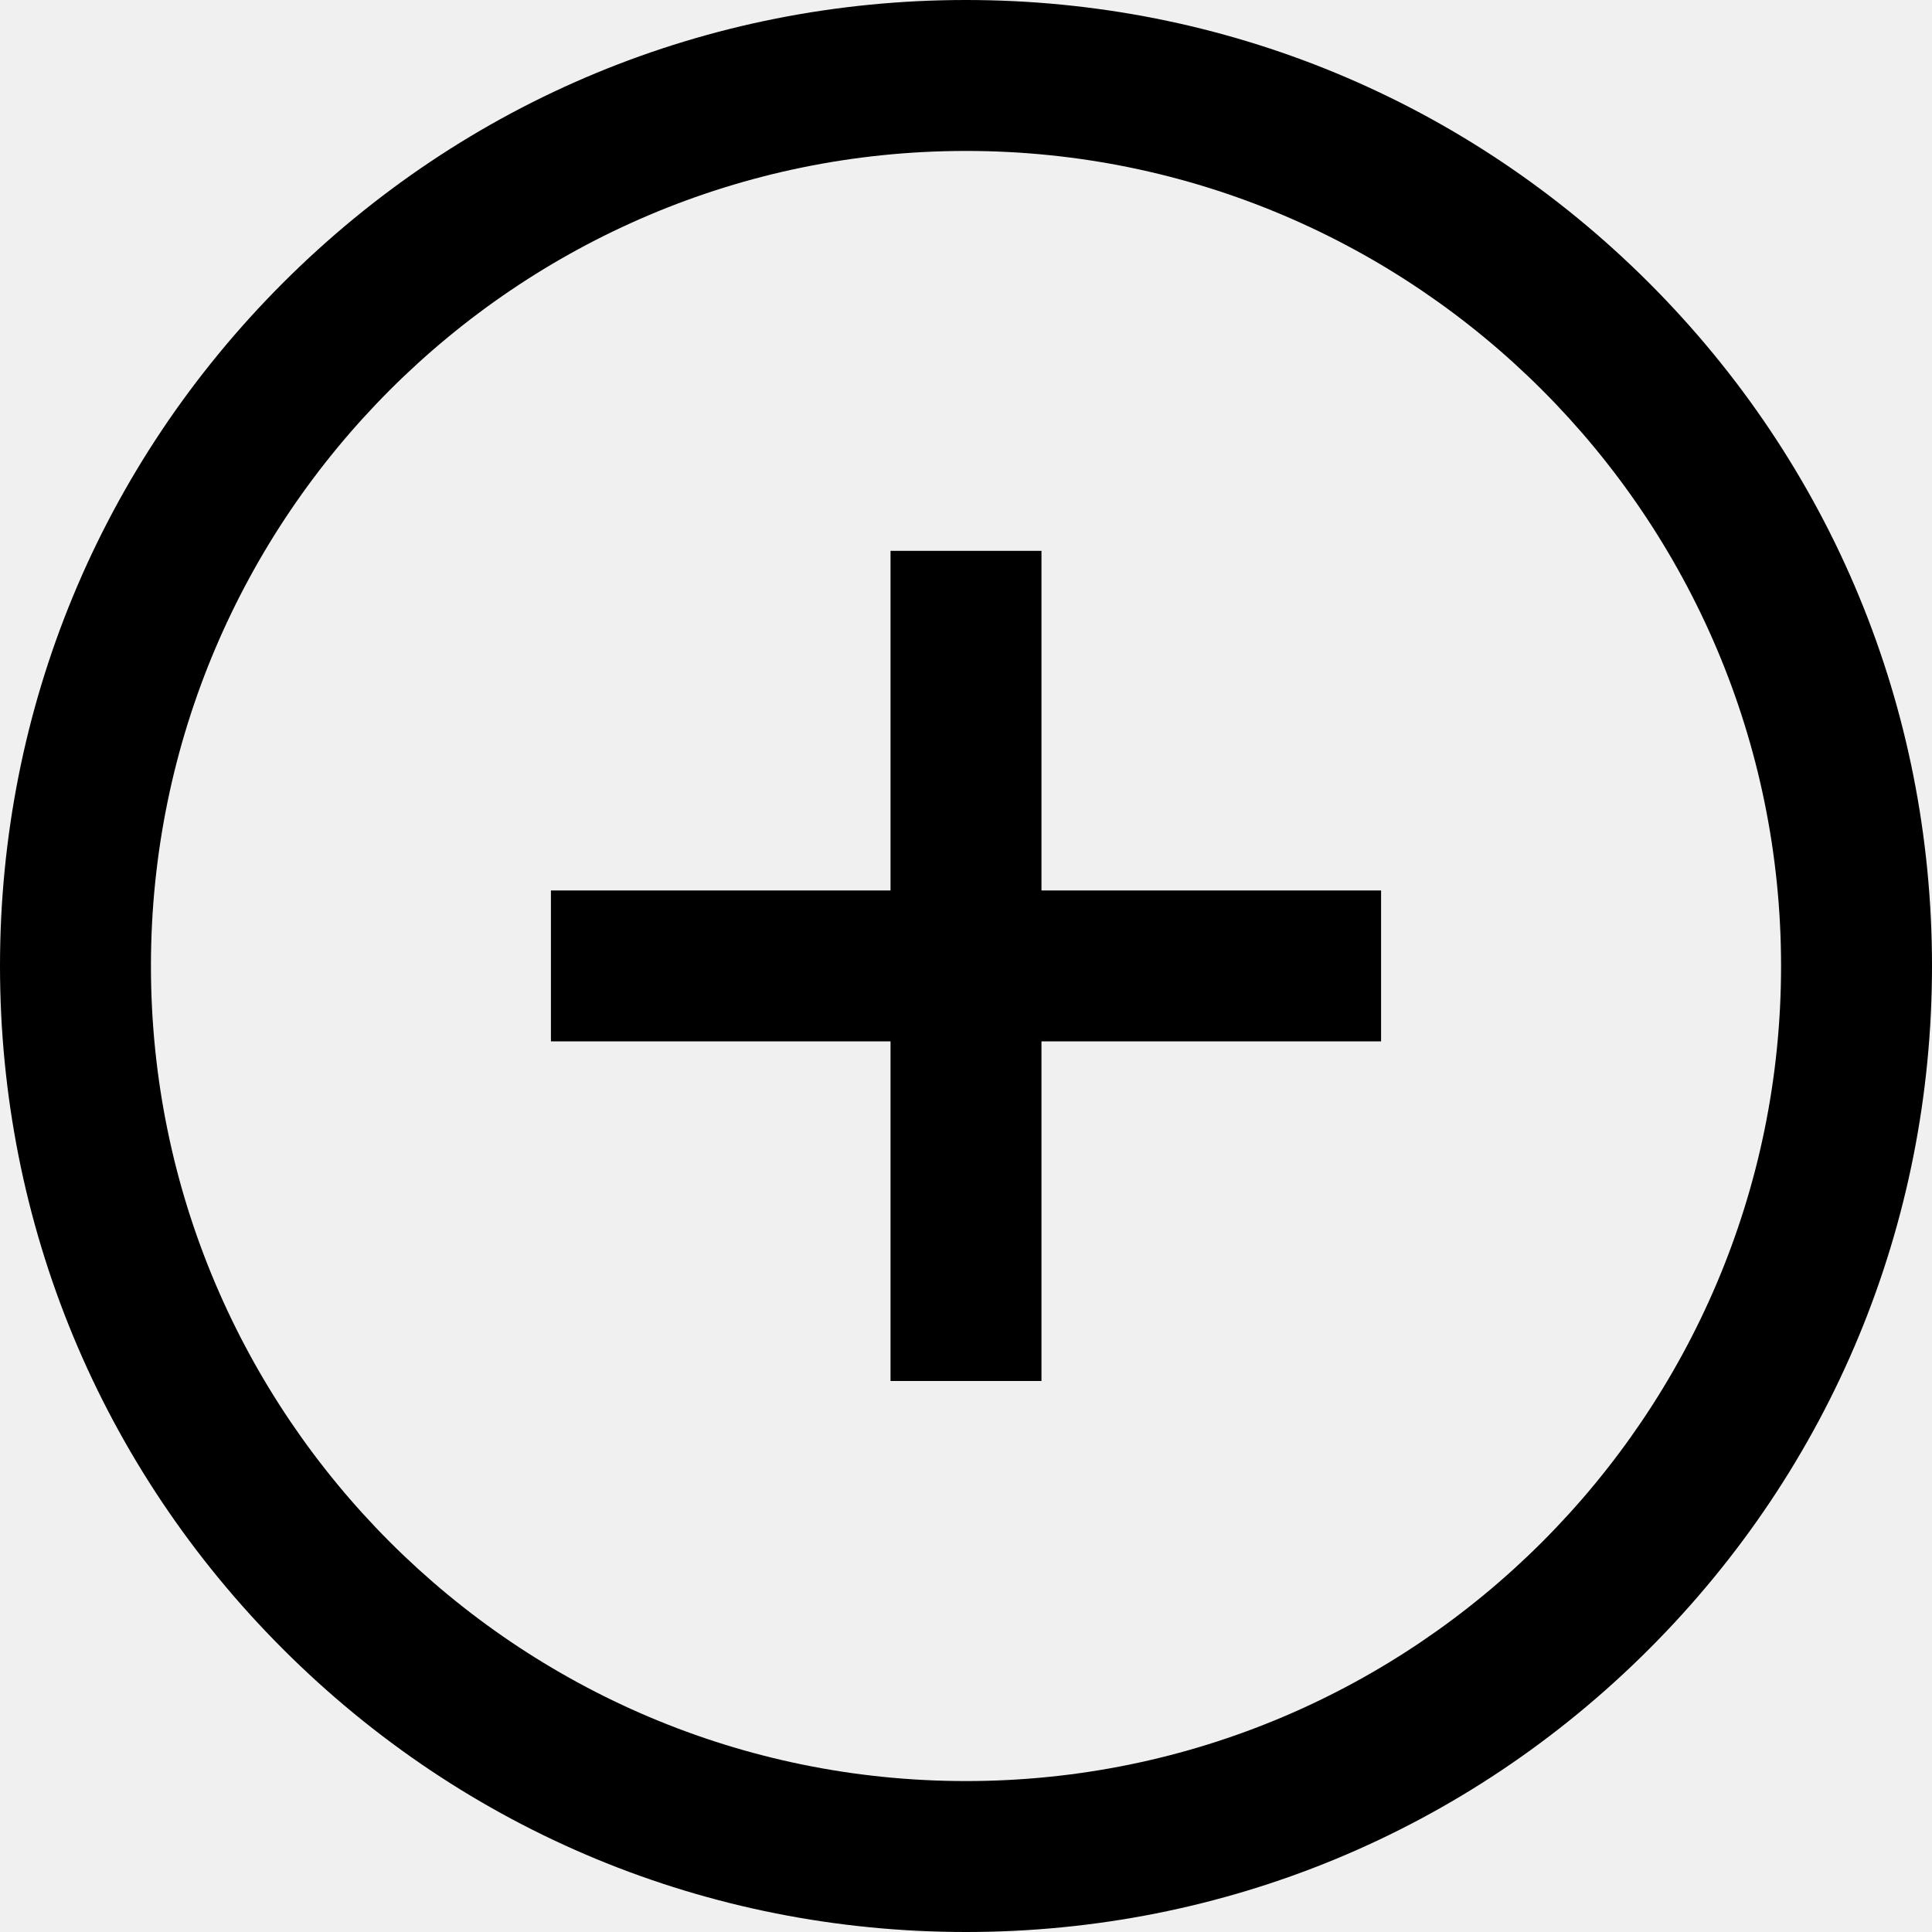
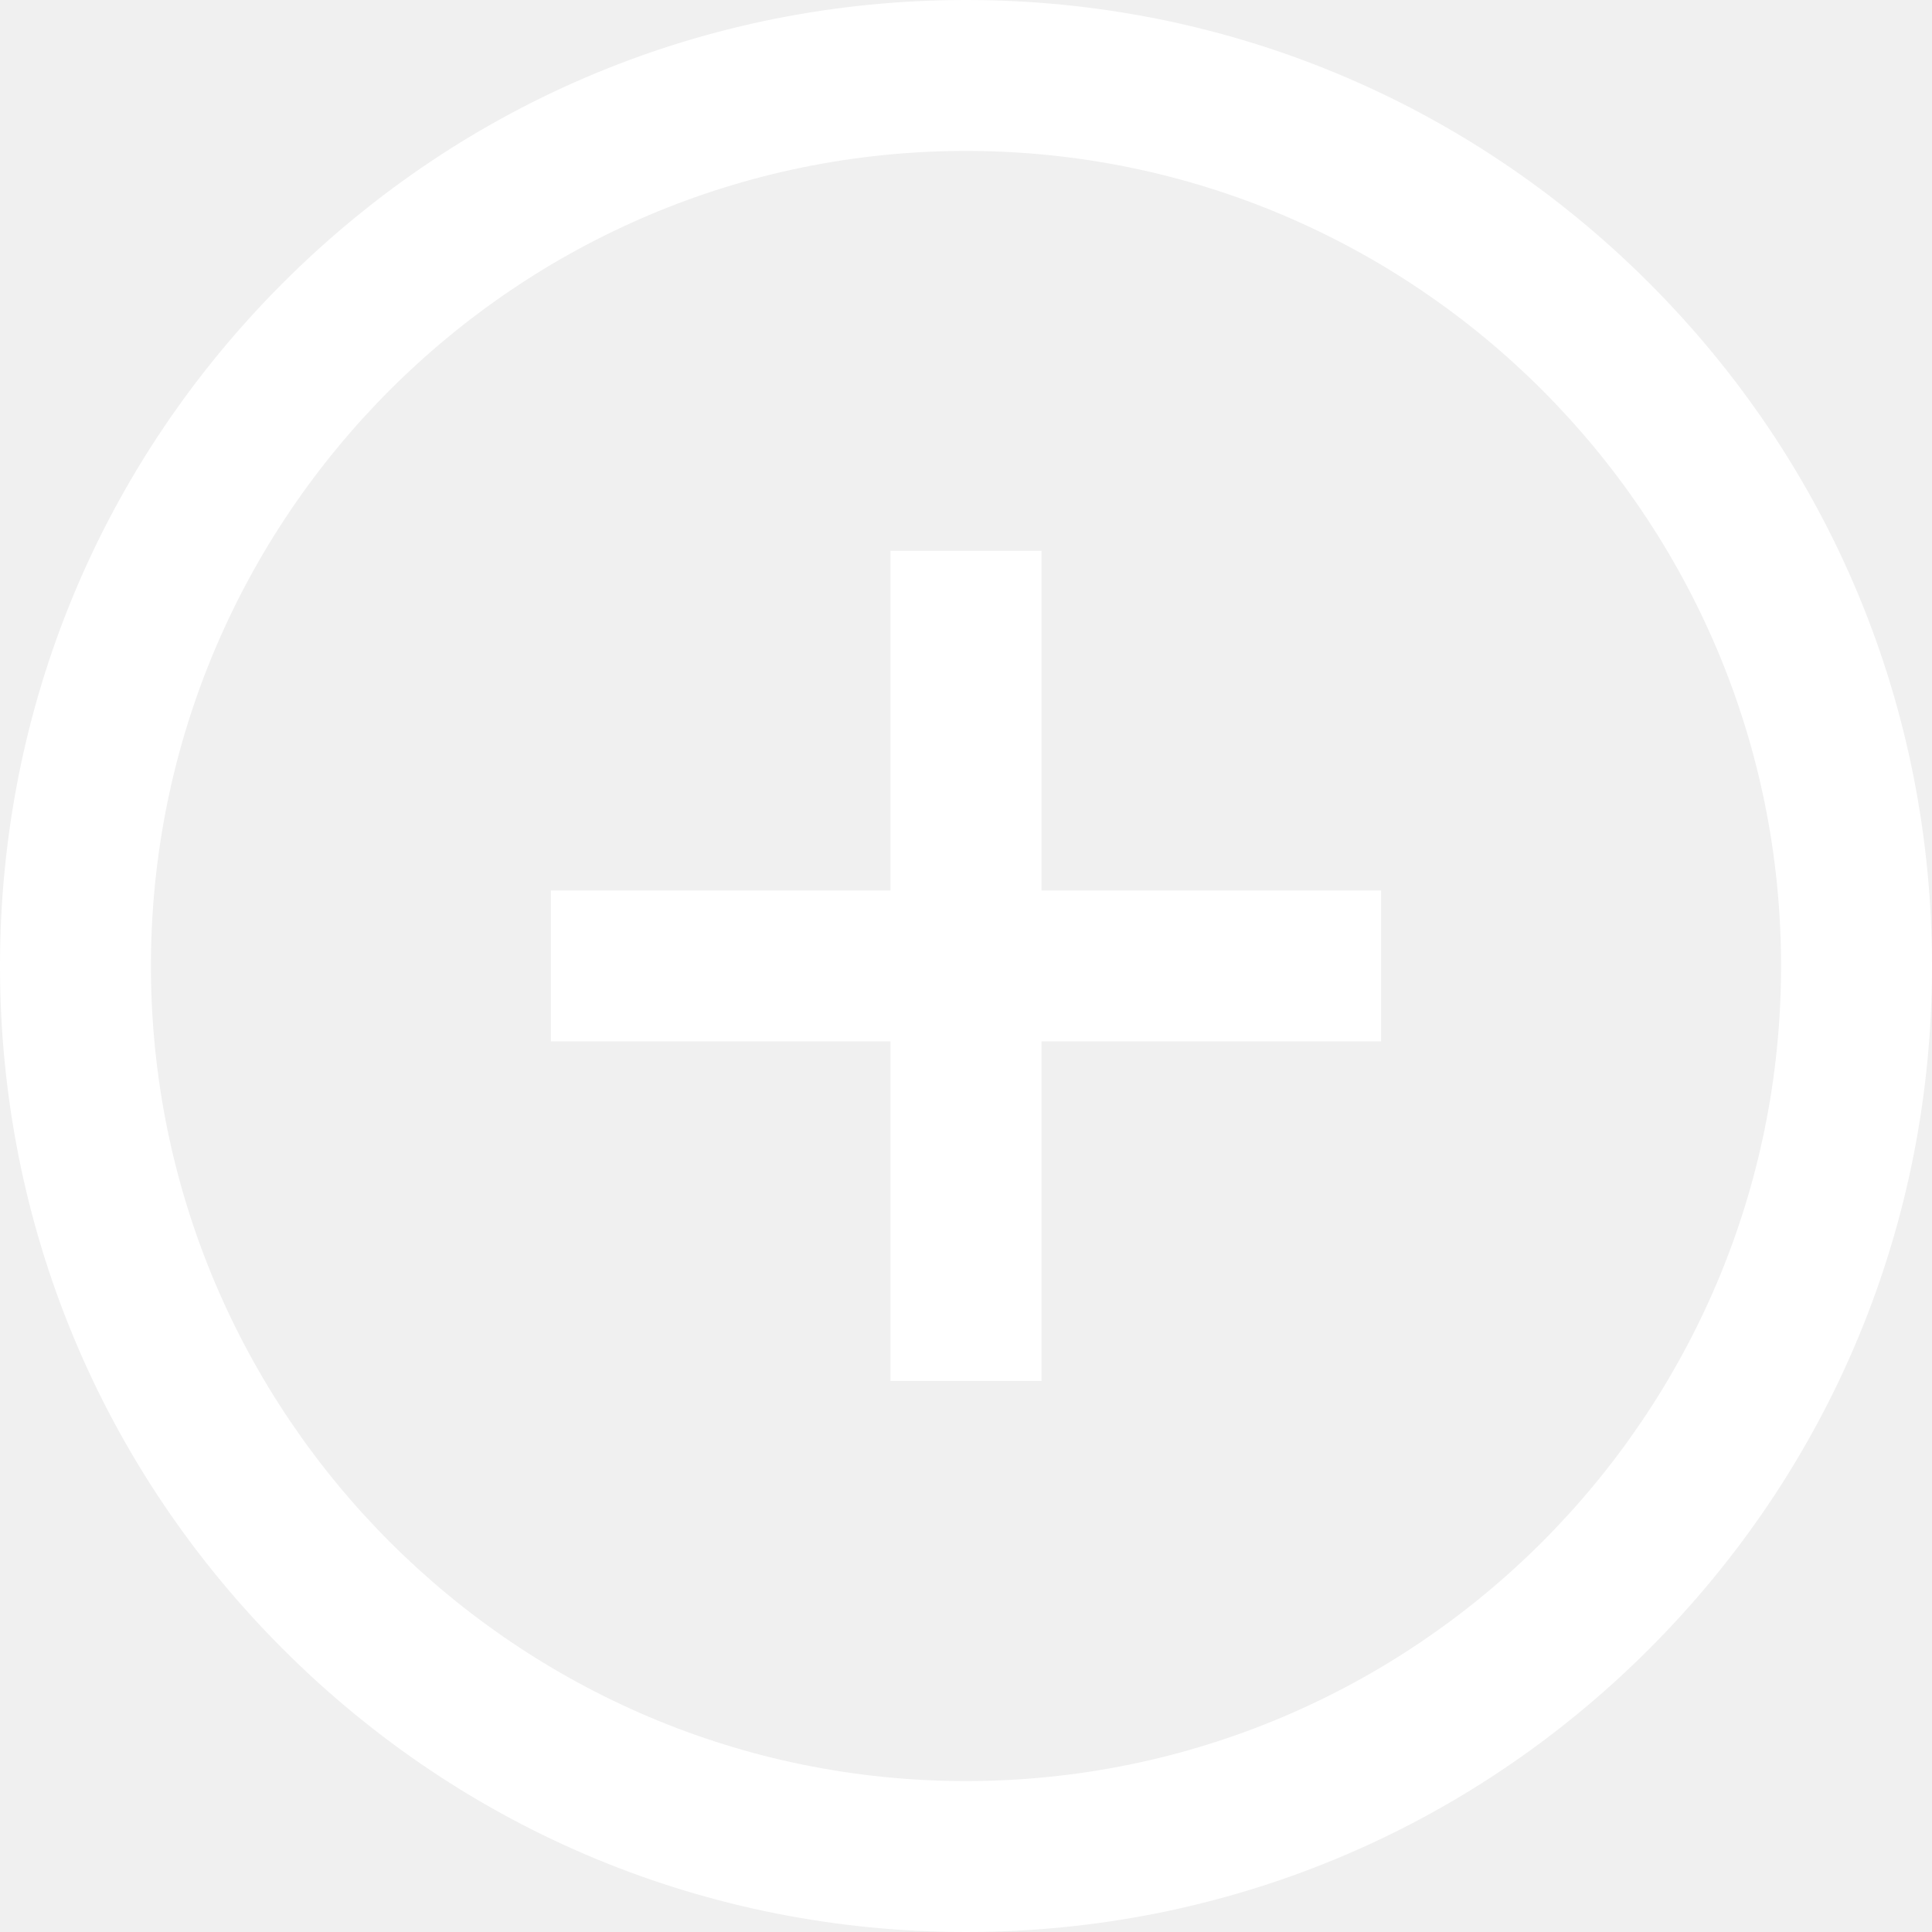
- <svg xmlns="http://www.w3.org/2000/svg" height="512pt" viewBox="0 0 512 512" width="512pt">
+ <svg xmlns="http://www.w3.org/2000/svg" fill="#ffffff" height="512pt" viewBox="0 0 512 512" width="512pt">
  <path d="m437.02 74.98c-48.352-48.352-112.641-74.98-181.02-74.98s-132.668 26.629-181.02 74.98c-48.352 48.352-74.98 112.641-74.98 181.02s26.629 132.668 74.98 181.02c48.352 48.352 112.641 74.98 181.02 74.98s132.668-26.629 181.02-74.98c48.352-48.352 74.98-112.641 74.98-181.02s-26.629-132.668-74.98-181.02zm-181.02 397.02c-119.102 0-216-96.898-216-216s96.898-216 216-216 216 96.898 216 216-96.898 216-216 216zm20-236.02h90v40h-90v90h-40v-90h-90v-40h90v-90h40zm0 0" />
</svg>
